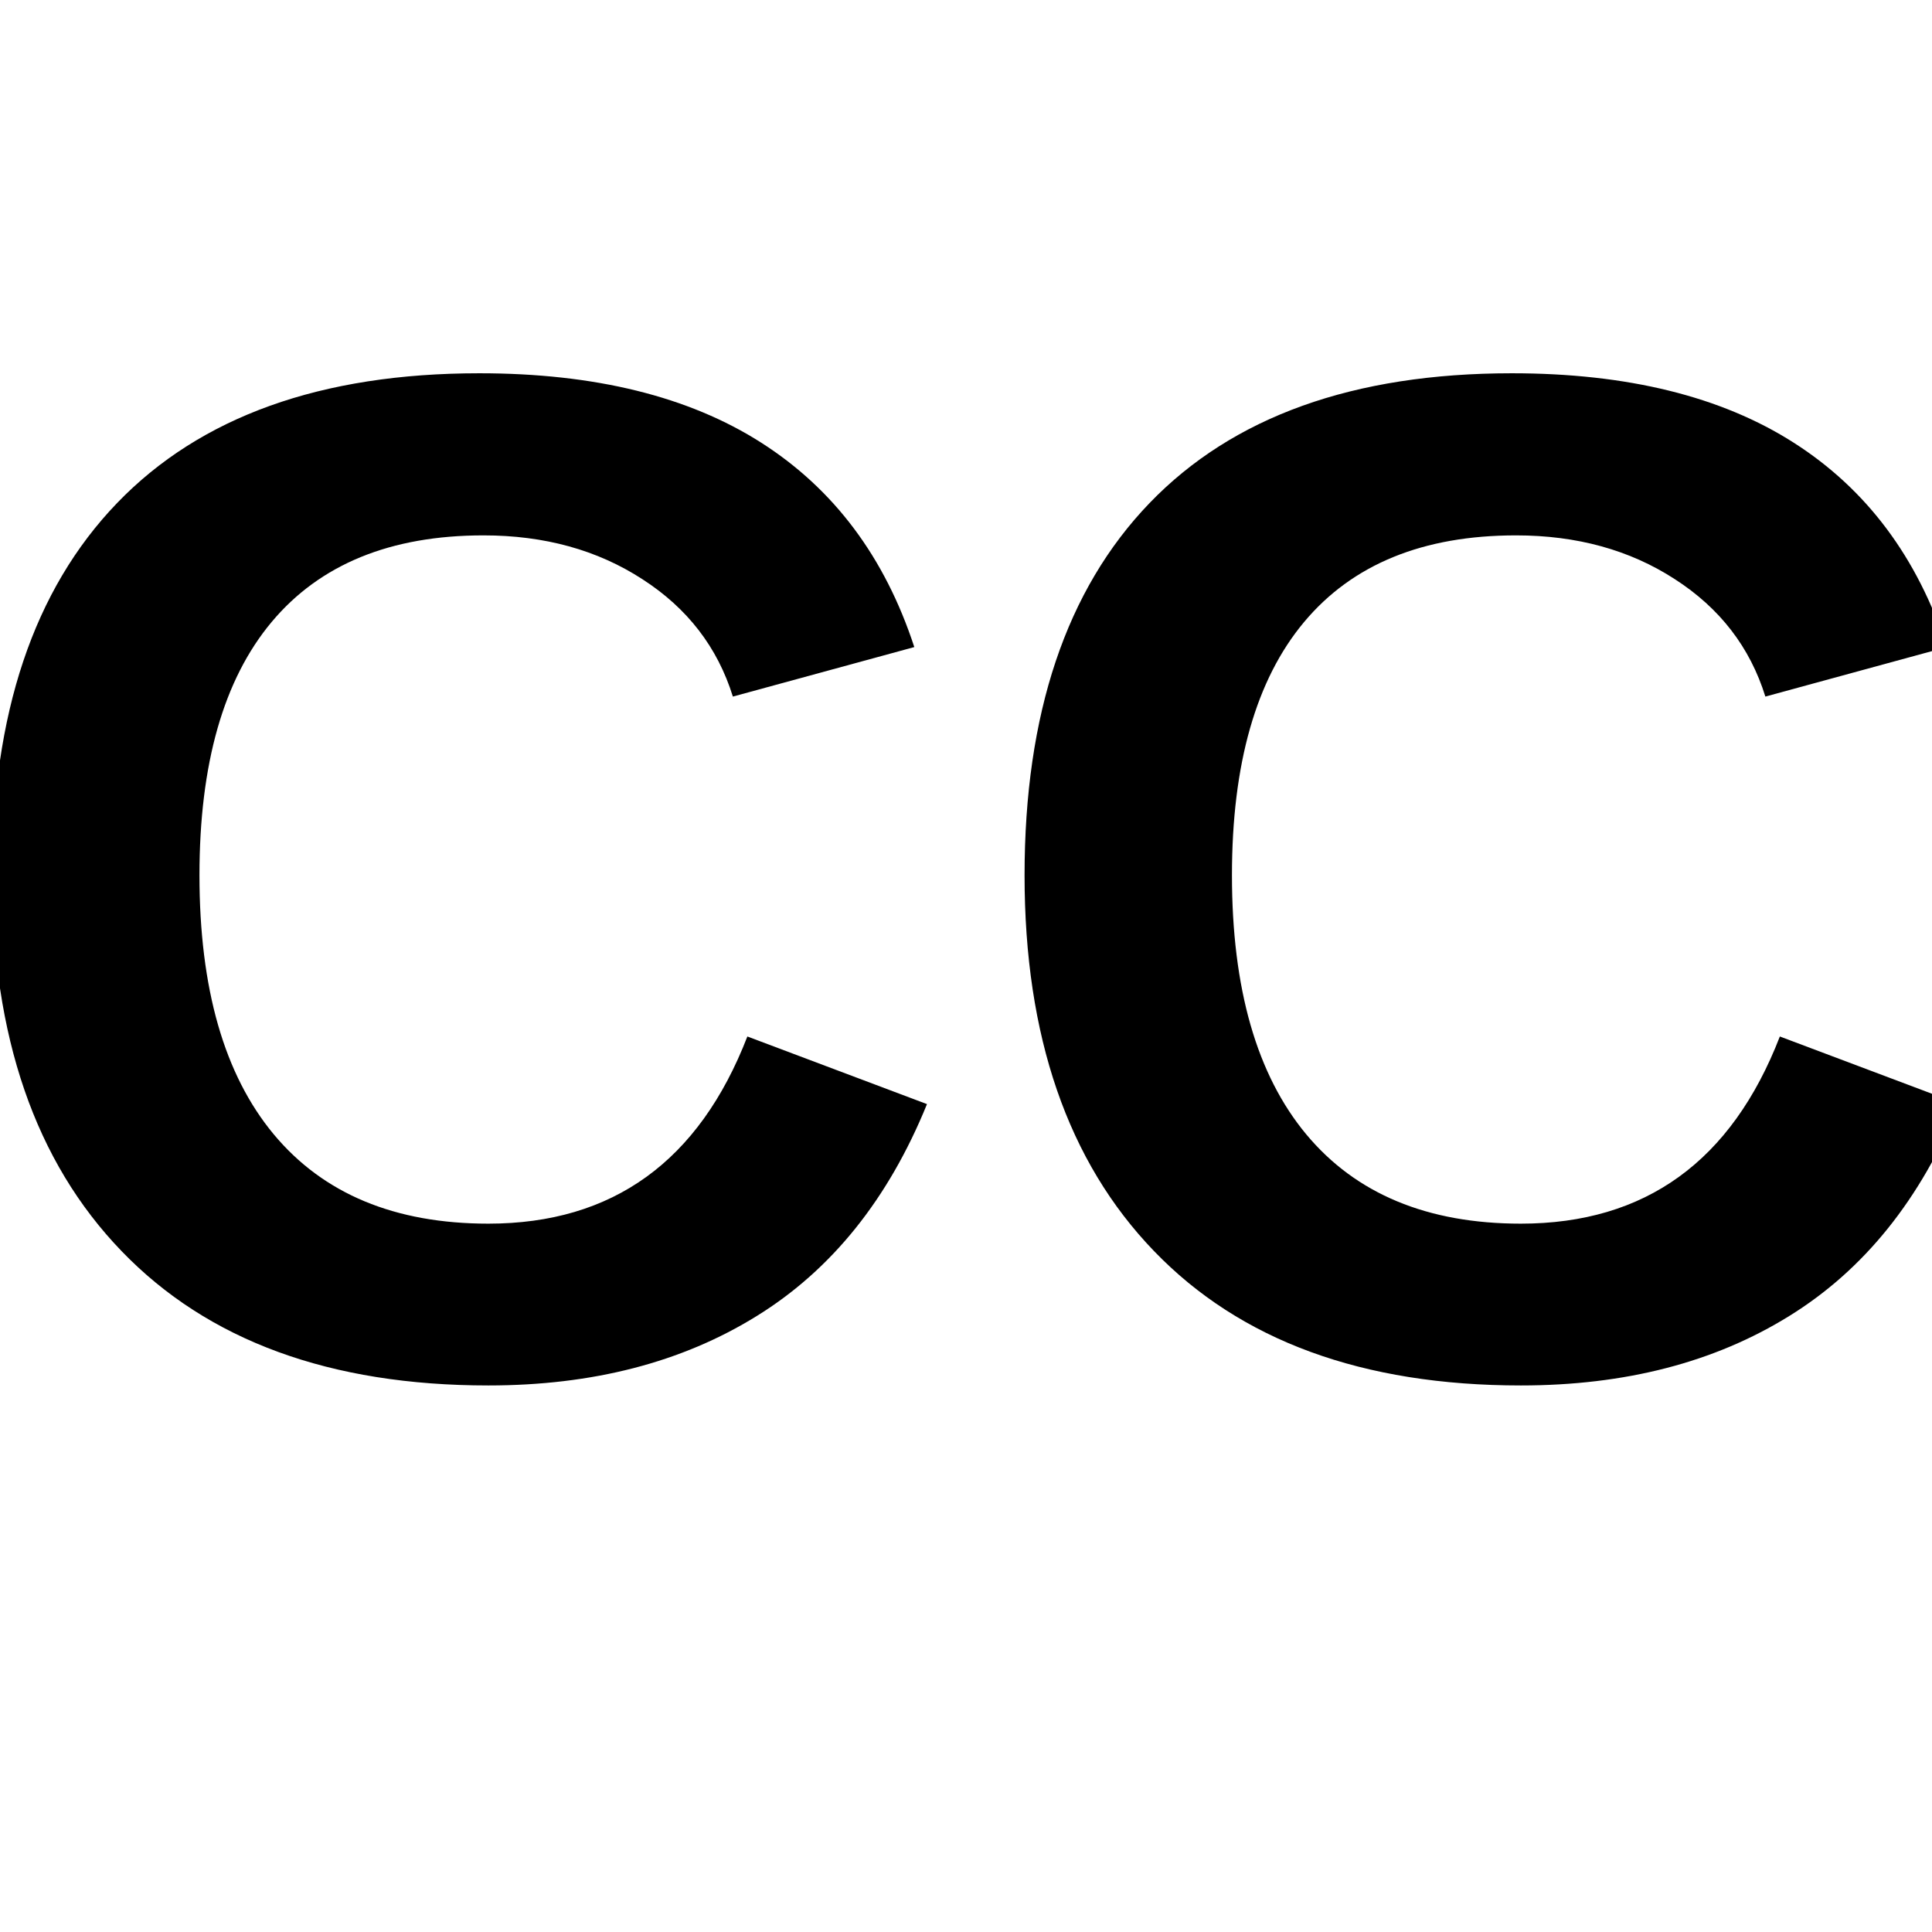
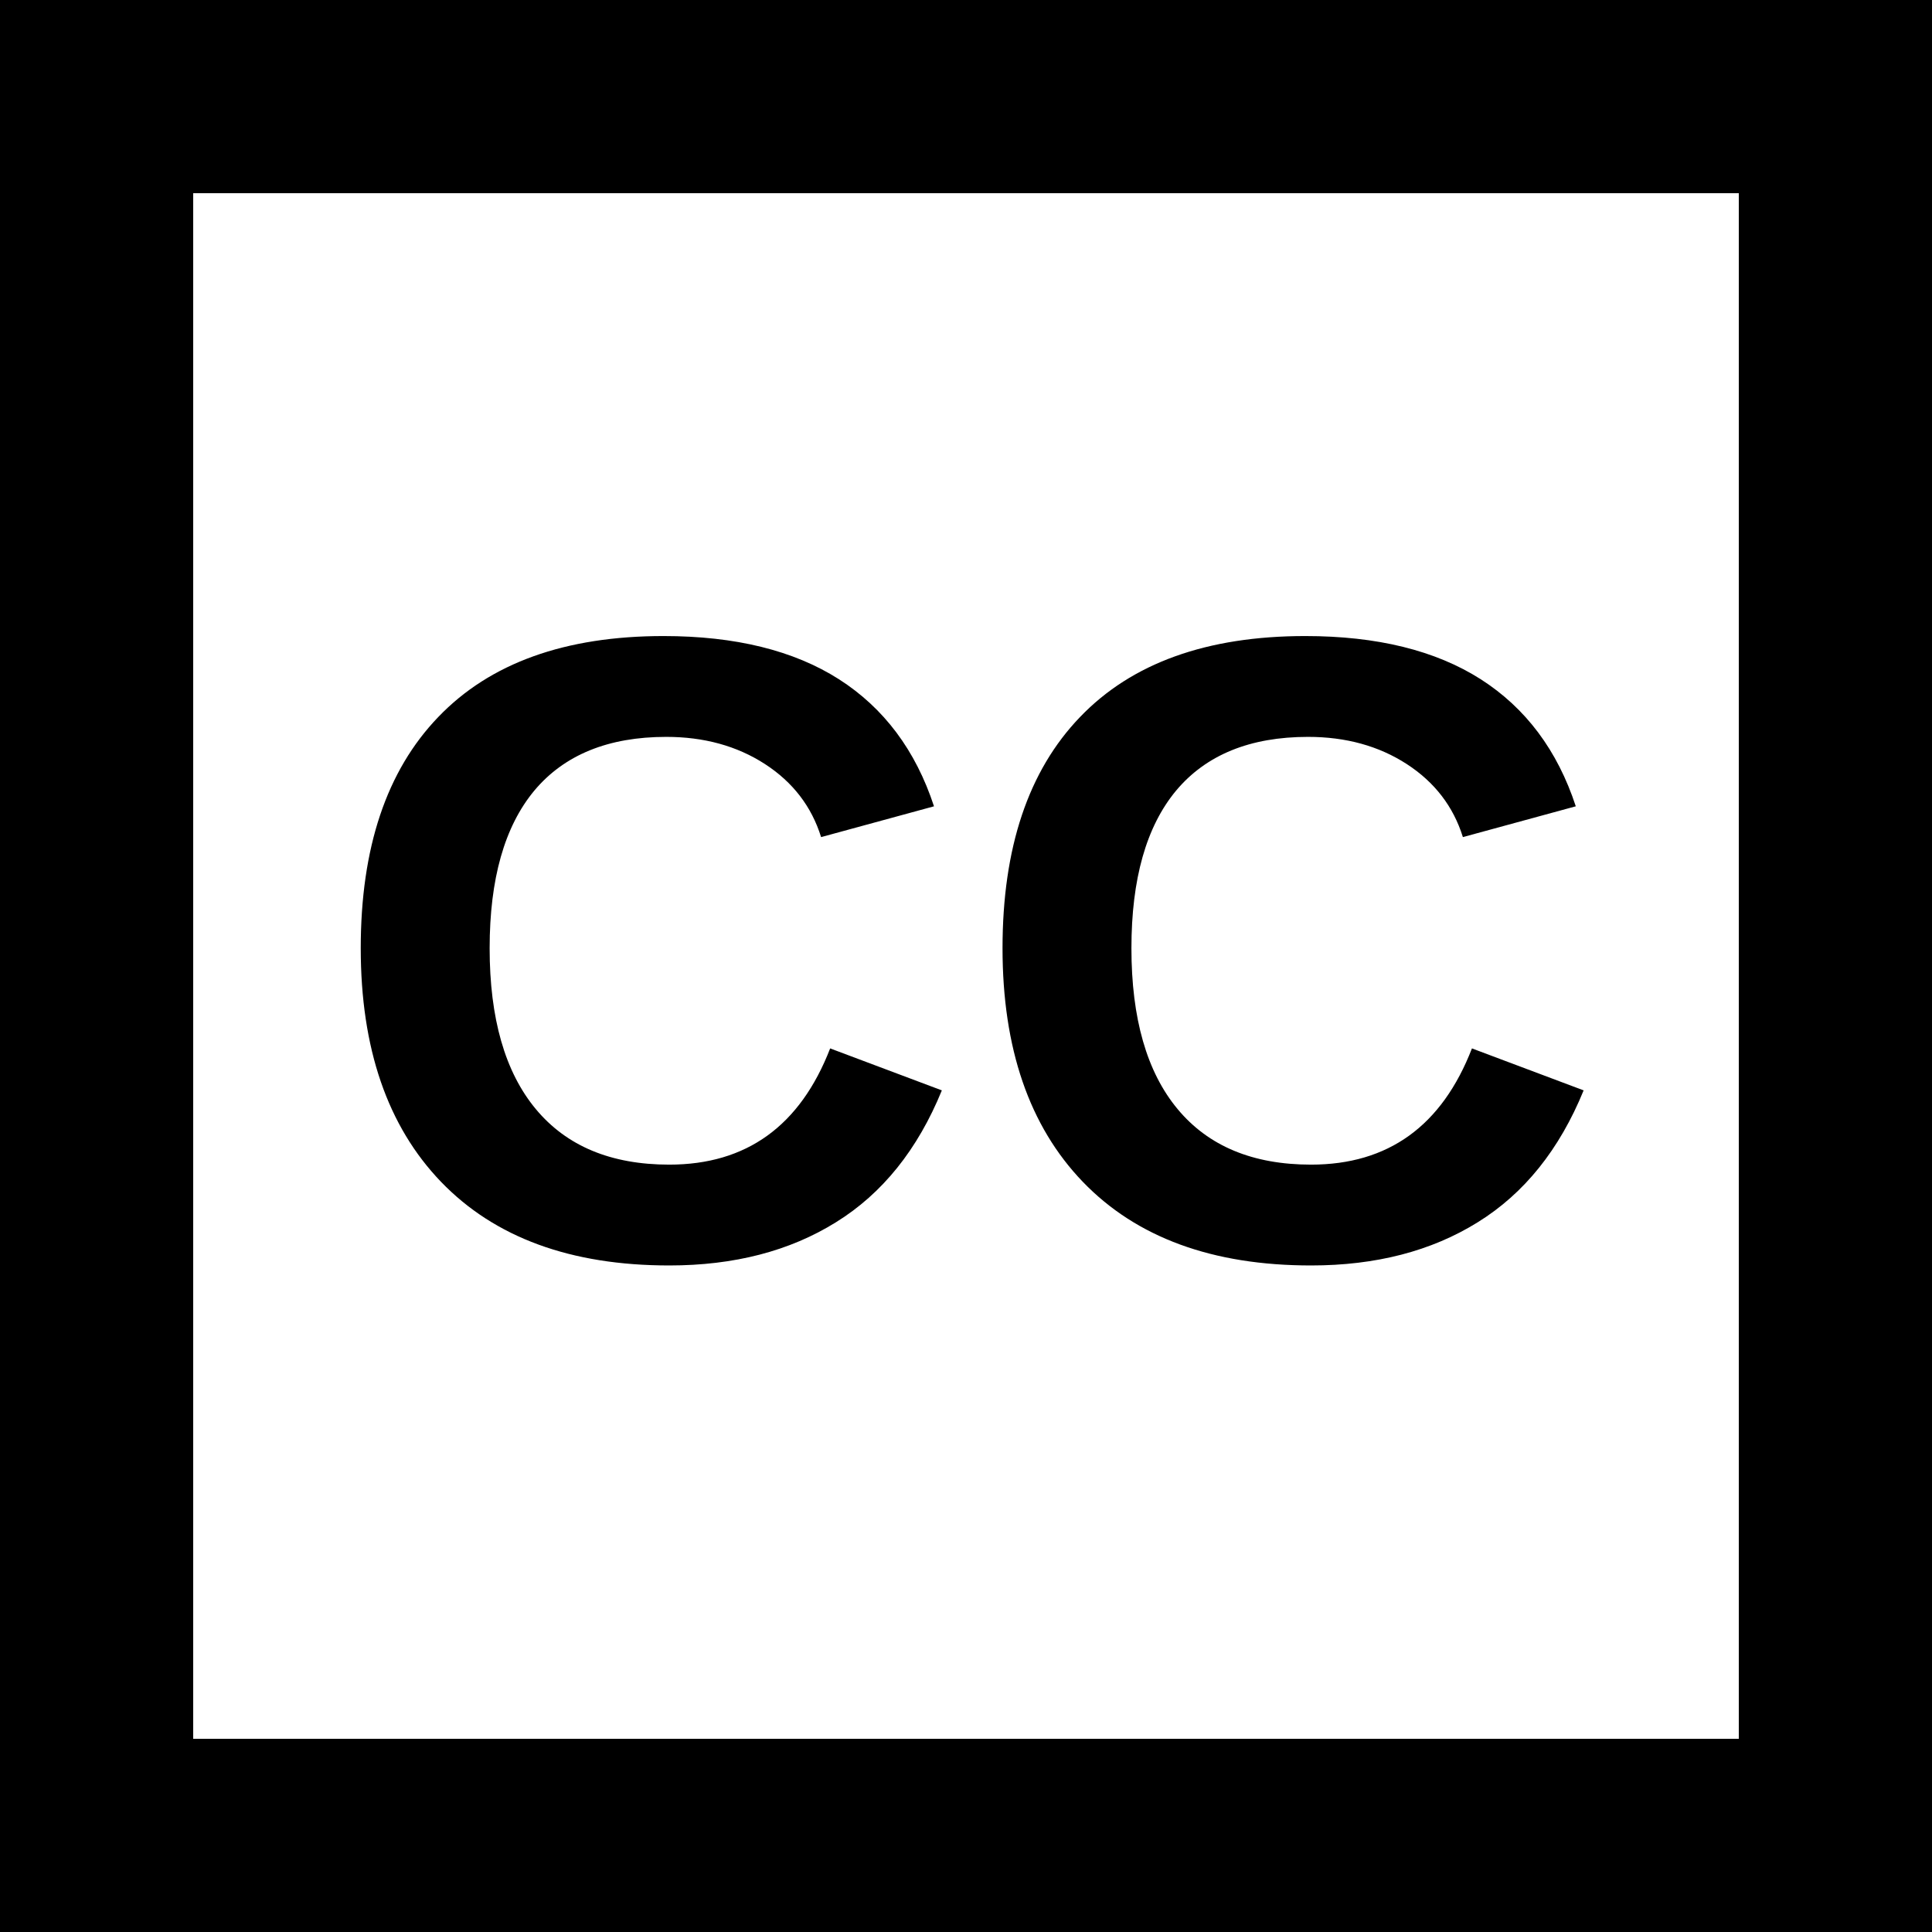
<svg viewBox="0 0 100 100" id="calstack-video-captions-icon" fill="currentColor">
-   <text x="50" y="50" dominant-baseline="middle" text-anchor="middle" font-size="74" font-family="Arial" font-weight="bold" preserveAspectRatio="xMidYMid meet">
+   <rect height="100" width="100" stroke="currentColor" stroke-width="20" fill-opacity="0" />
+   <text x="50" y="52" dominant-baseline="middle" text-anchor="middle" font-size="46" font-family="Arial" font-weight="bold" preserveAspectRatio="xMidYMid meet">
		CC
	</text>
</svg>
